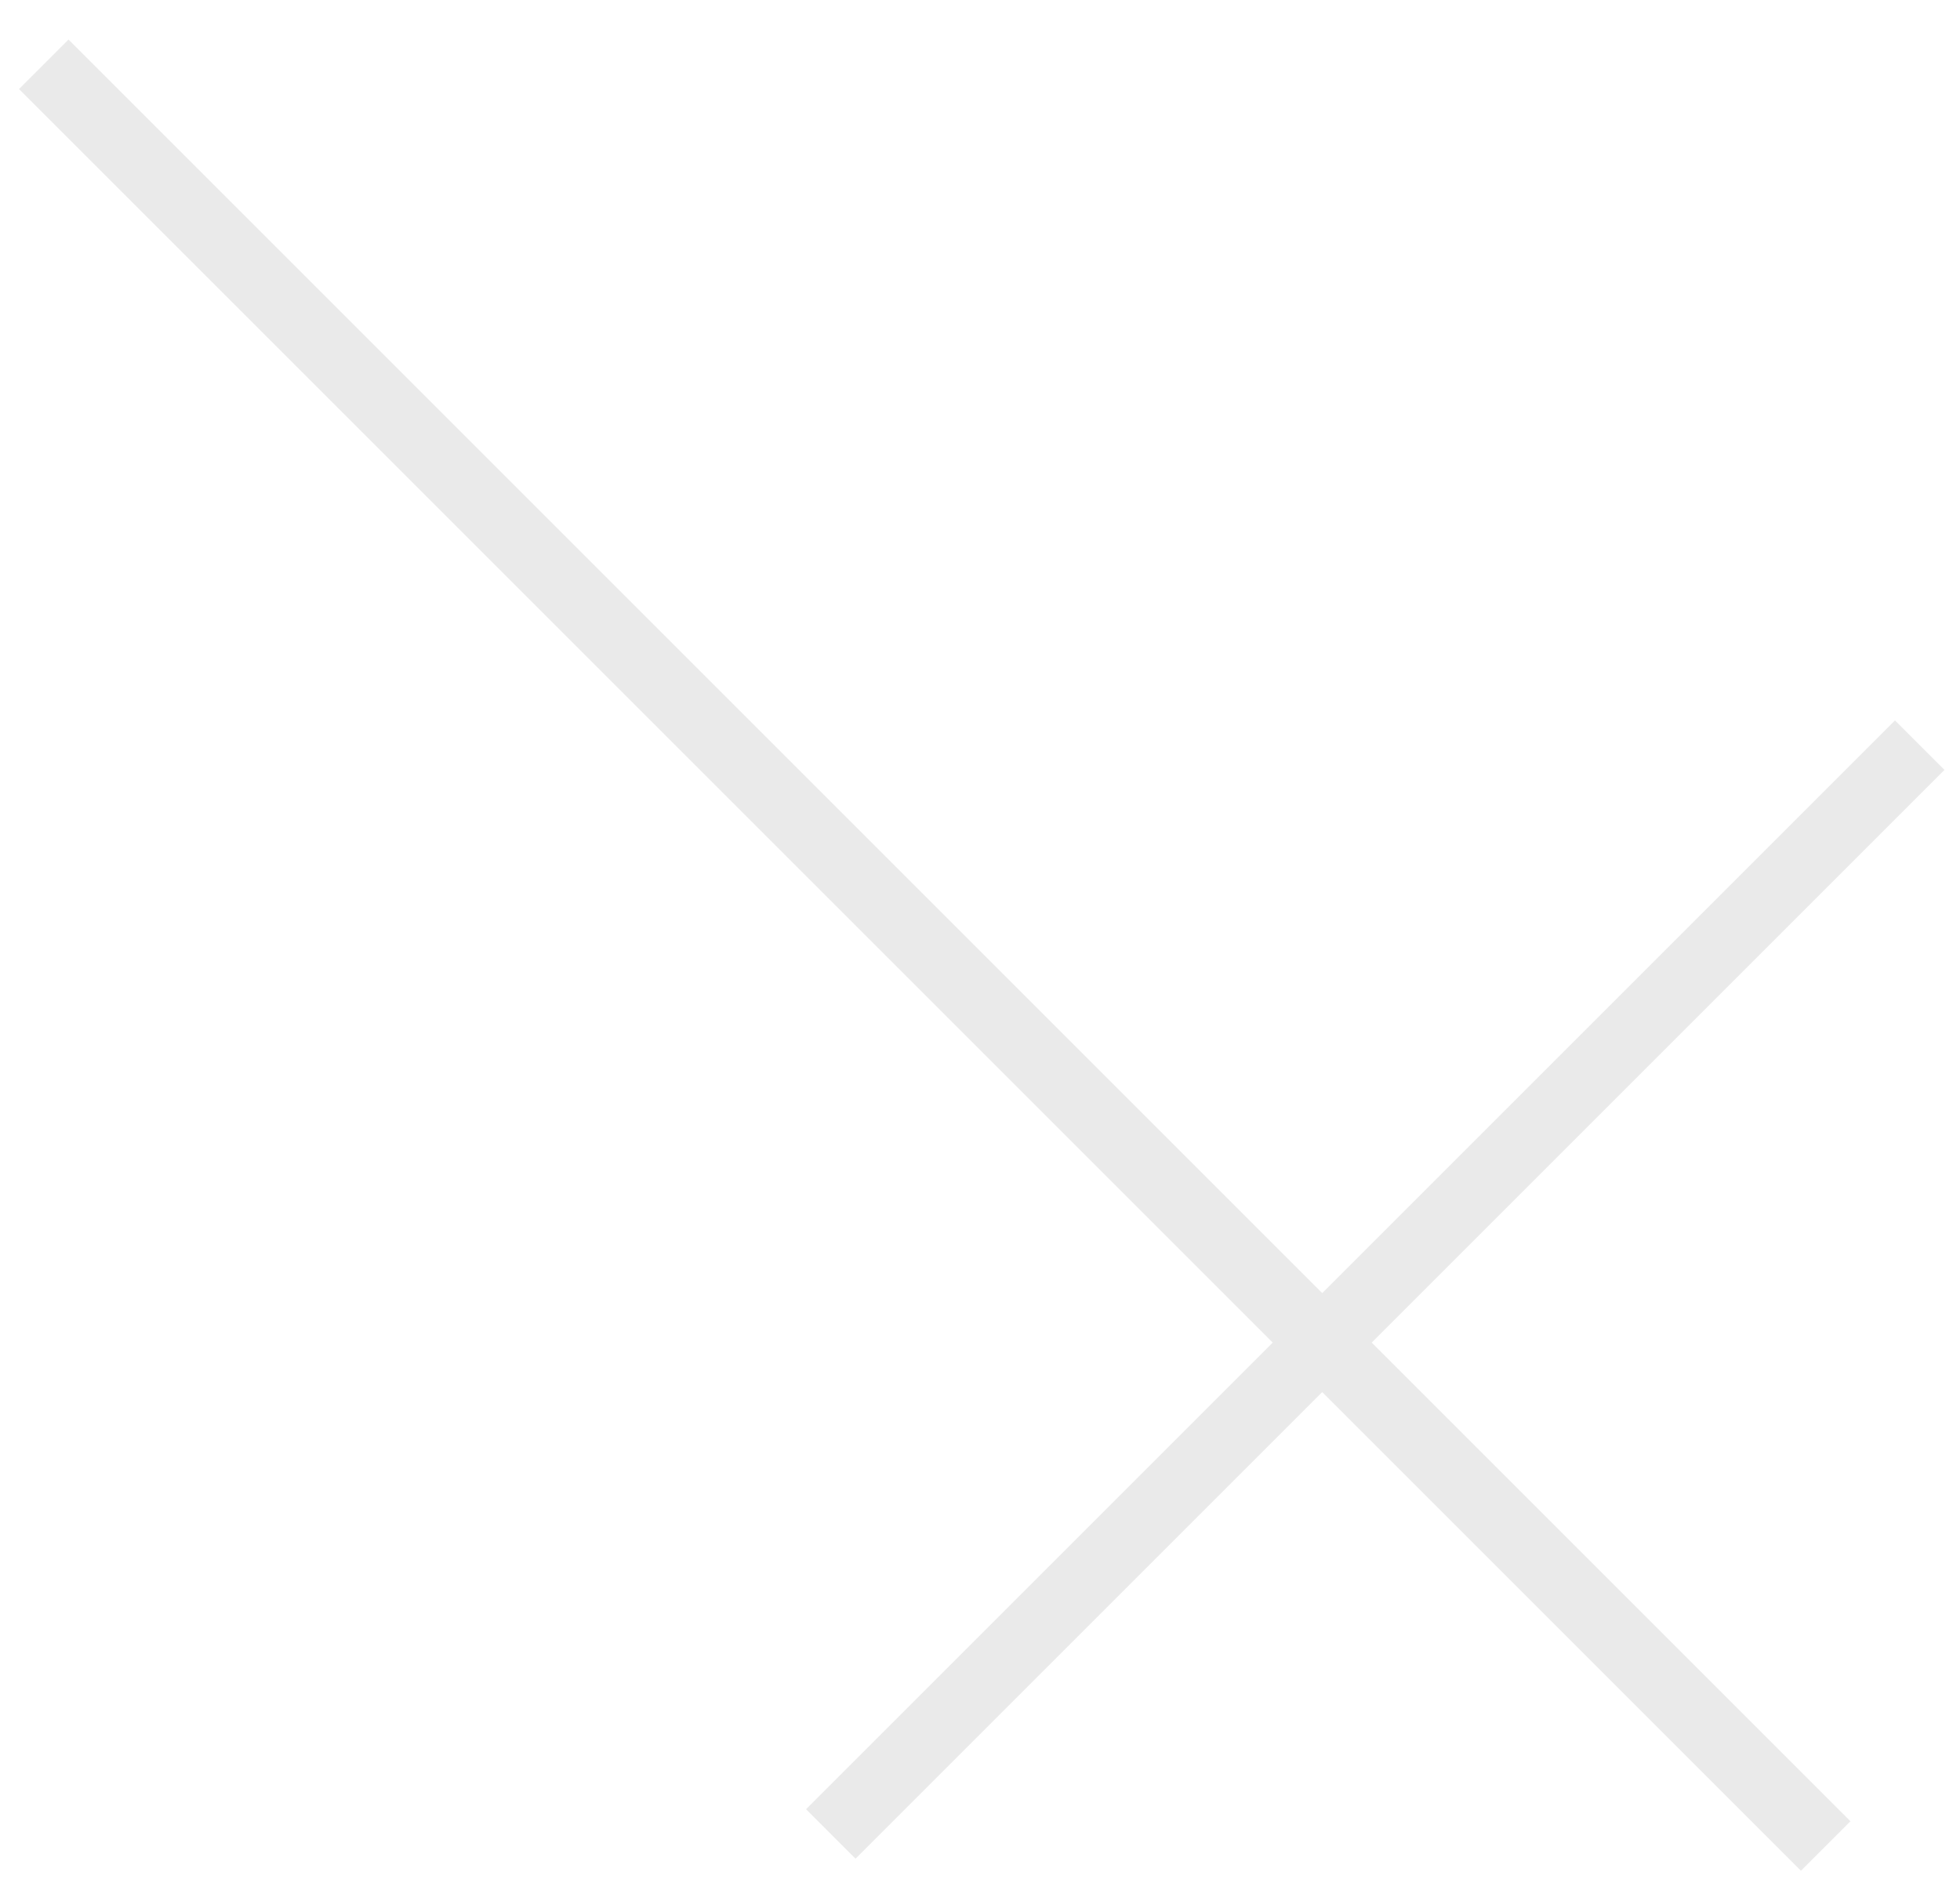
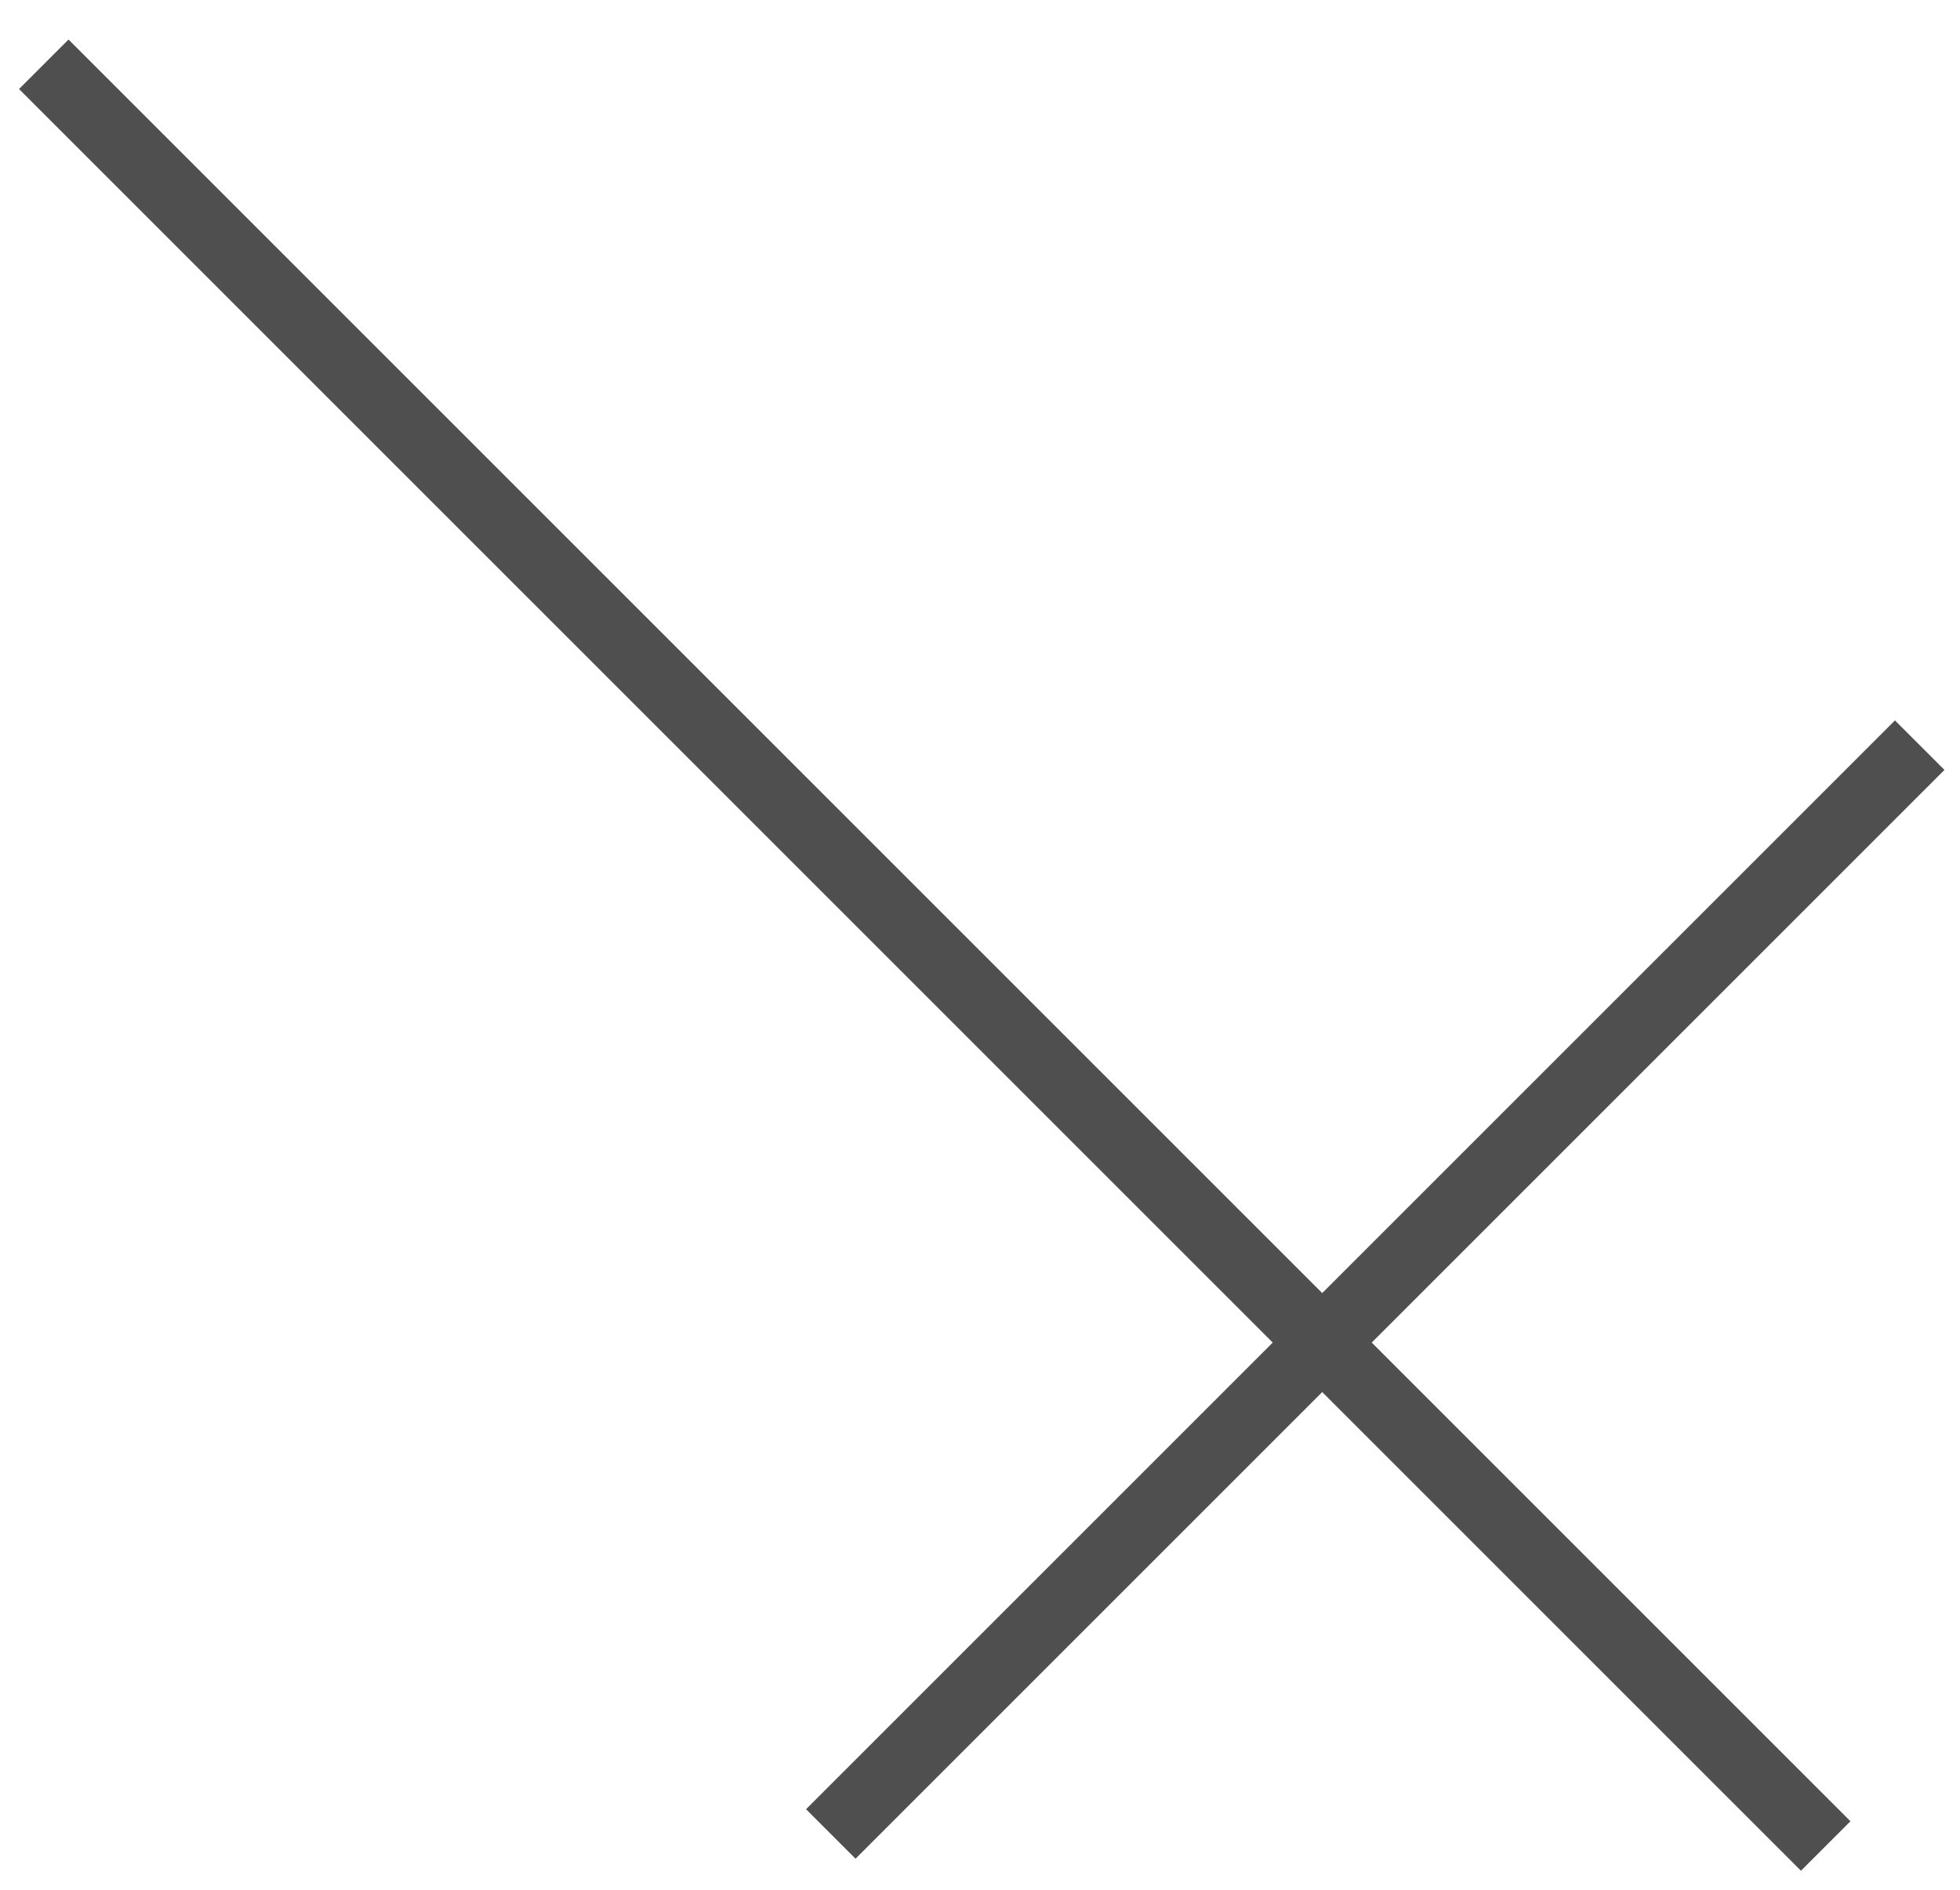
<svg xmlns="http://www.w3.org/2000/svg" width="28" height="27" viewBox="0 0 28 27" fill="none">
-   <line x1="0.979" y1="1.272" x2="25.728" y2="26.021" stroke="#EAEAEA" stroke-linecap="square" />
-   <line x1="12.222" y1="25.849" x2="27.071" y2="11" stroke="#EAEAEA" stroke-linecap="square" />
+   <line x1="0.979" y1="1.272" x2="25.728" y2="26.021" stroke="#4f4f4f" stroke-linecap="square" />
+   <line x1="12.222" y1="25.849" x2="27.071" y2="11" stroke="#4f4f4f" stroke-linecap="square" />
</svg>
